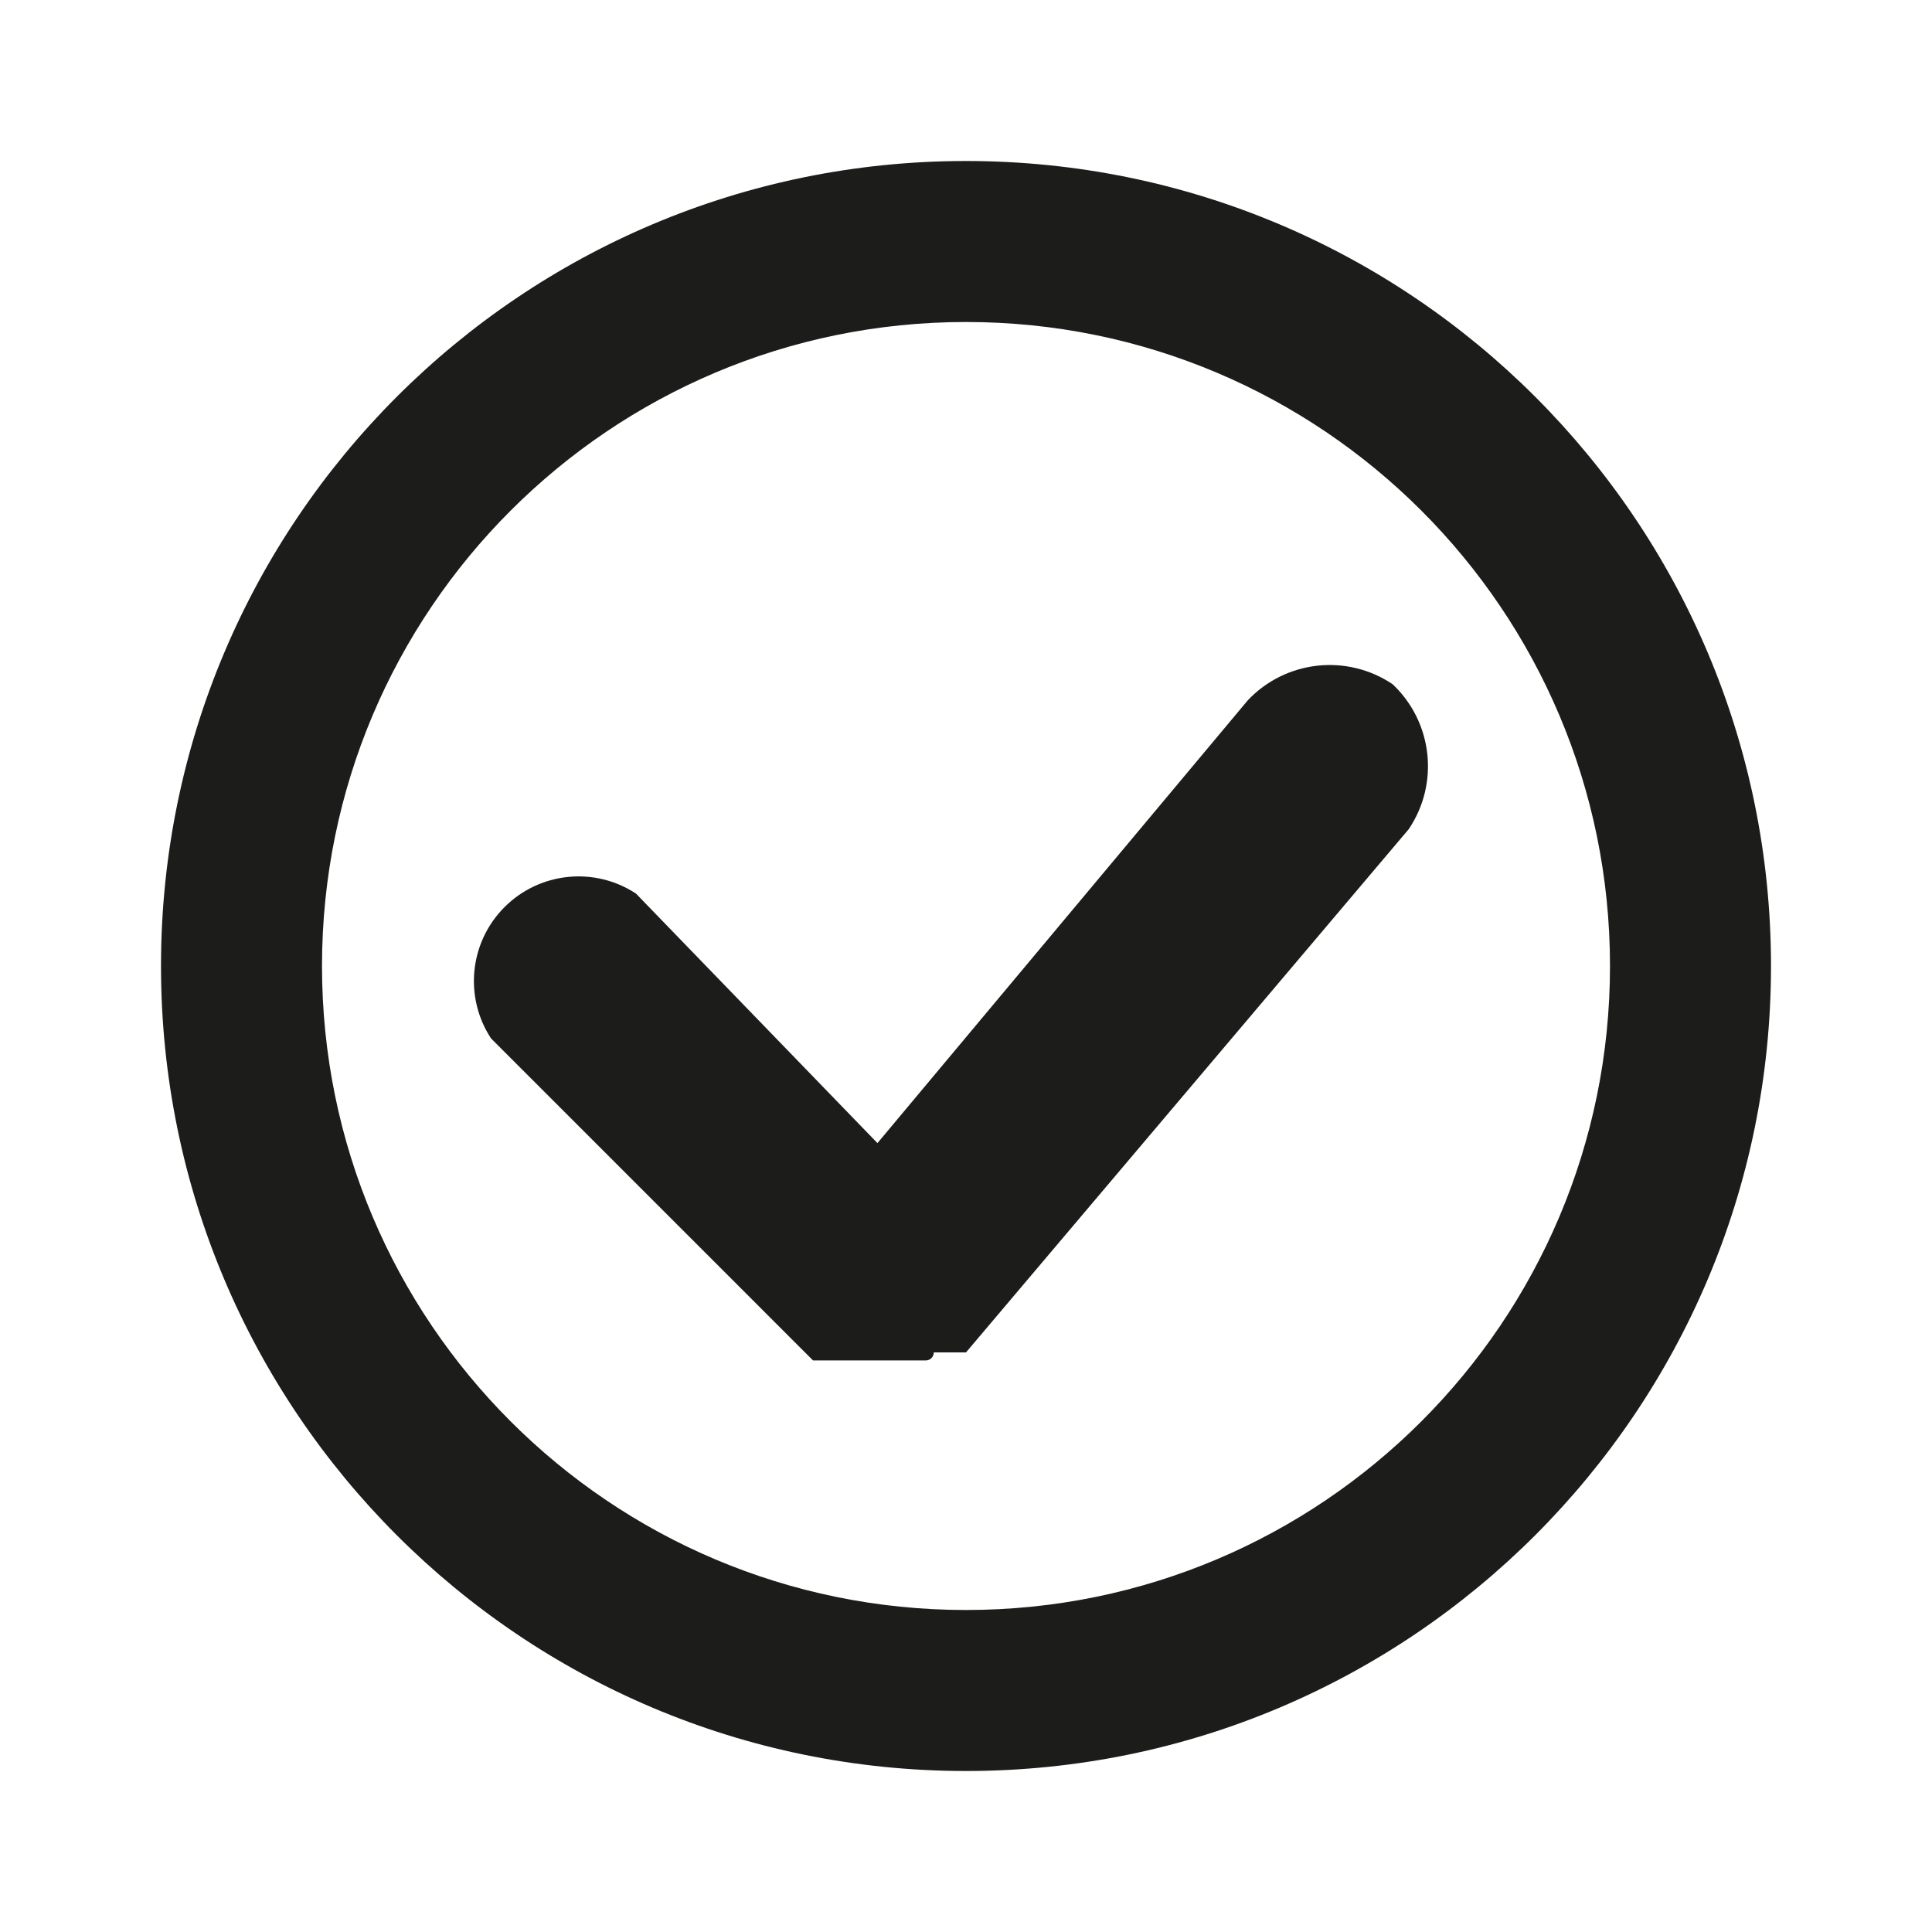
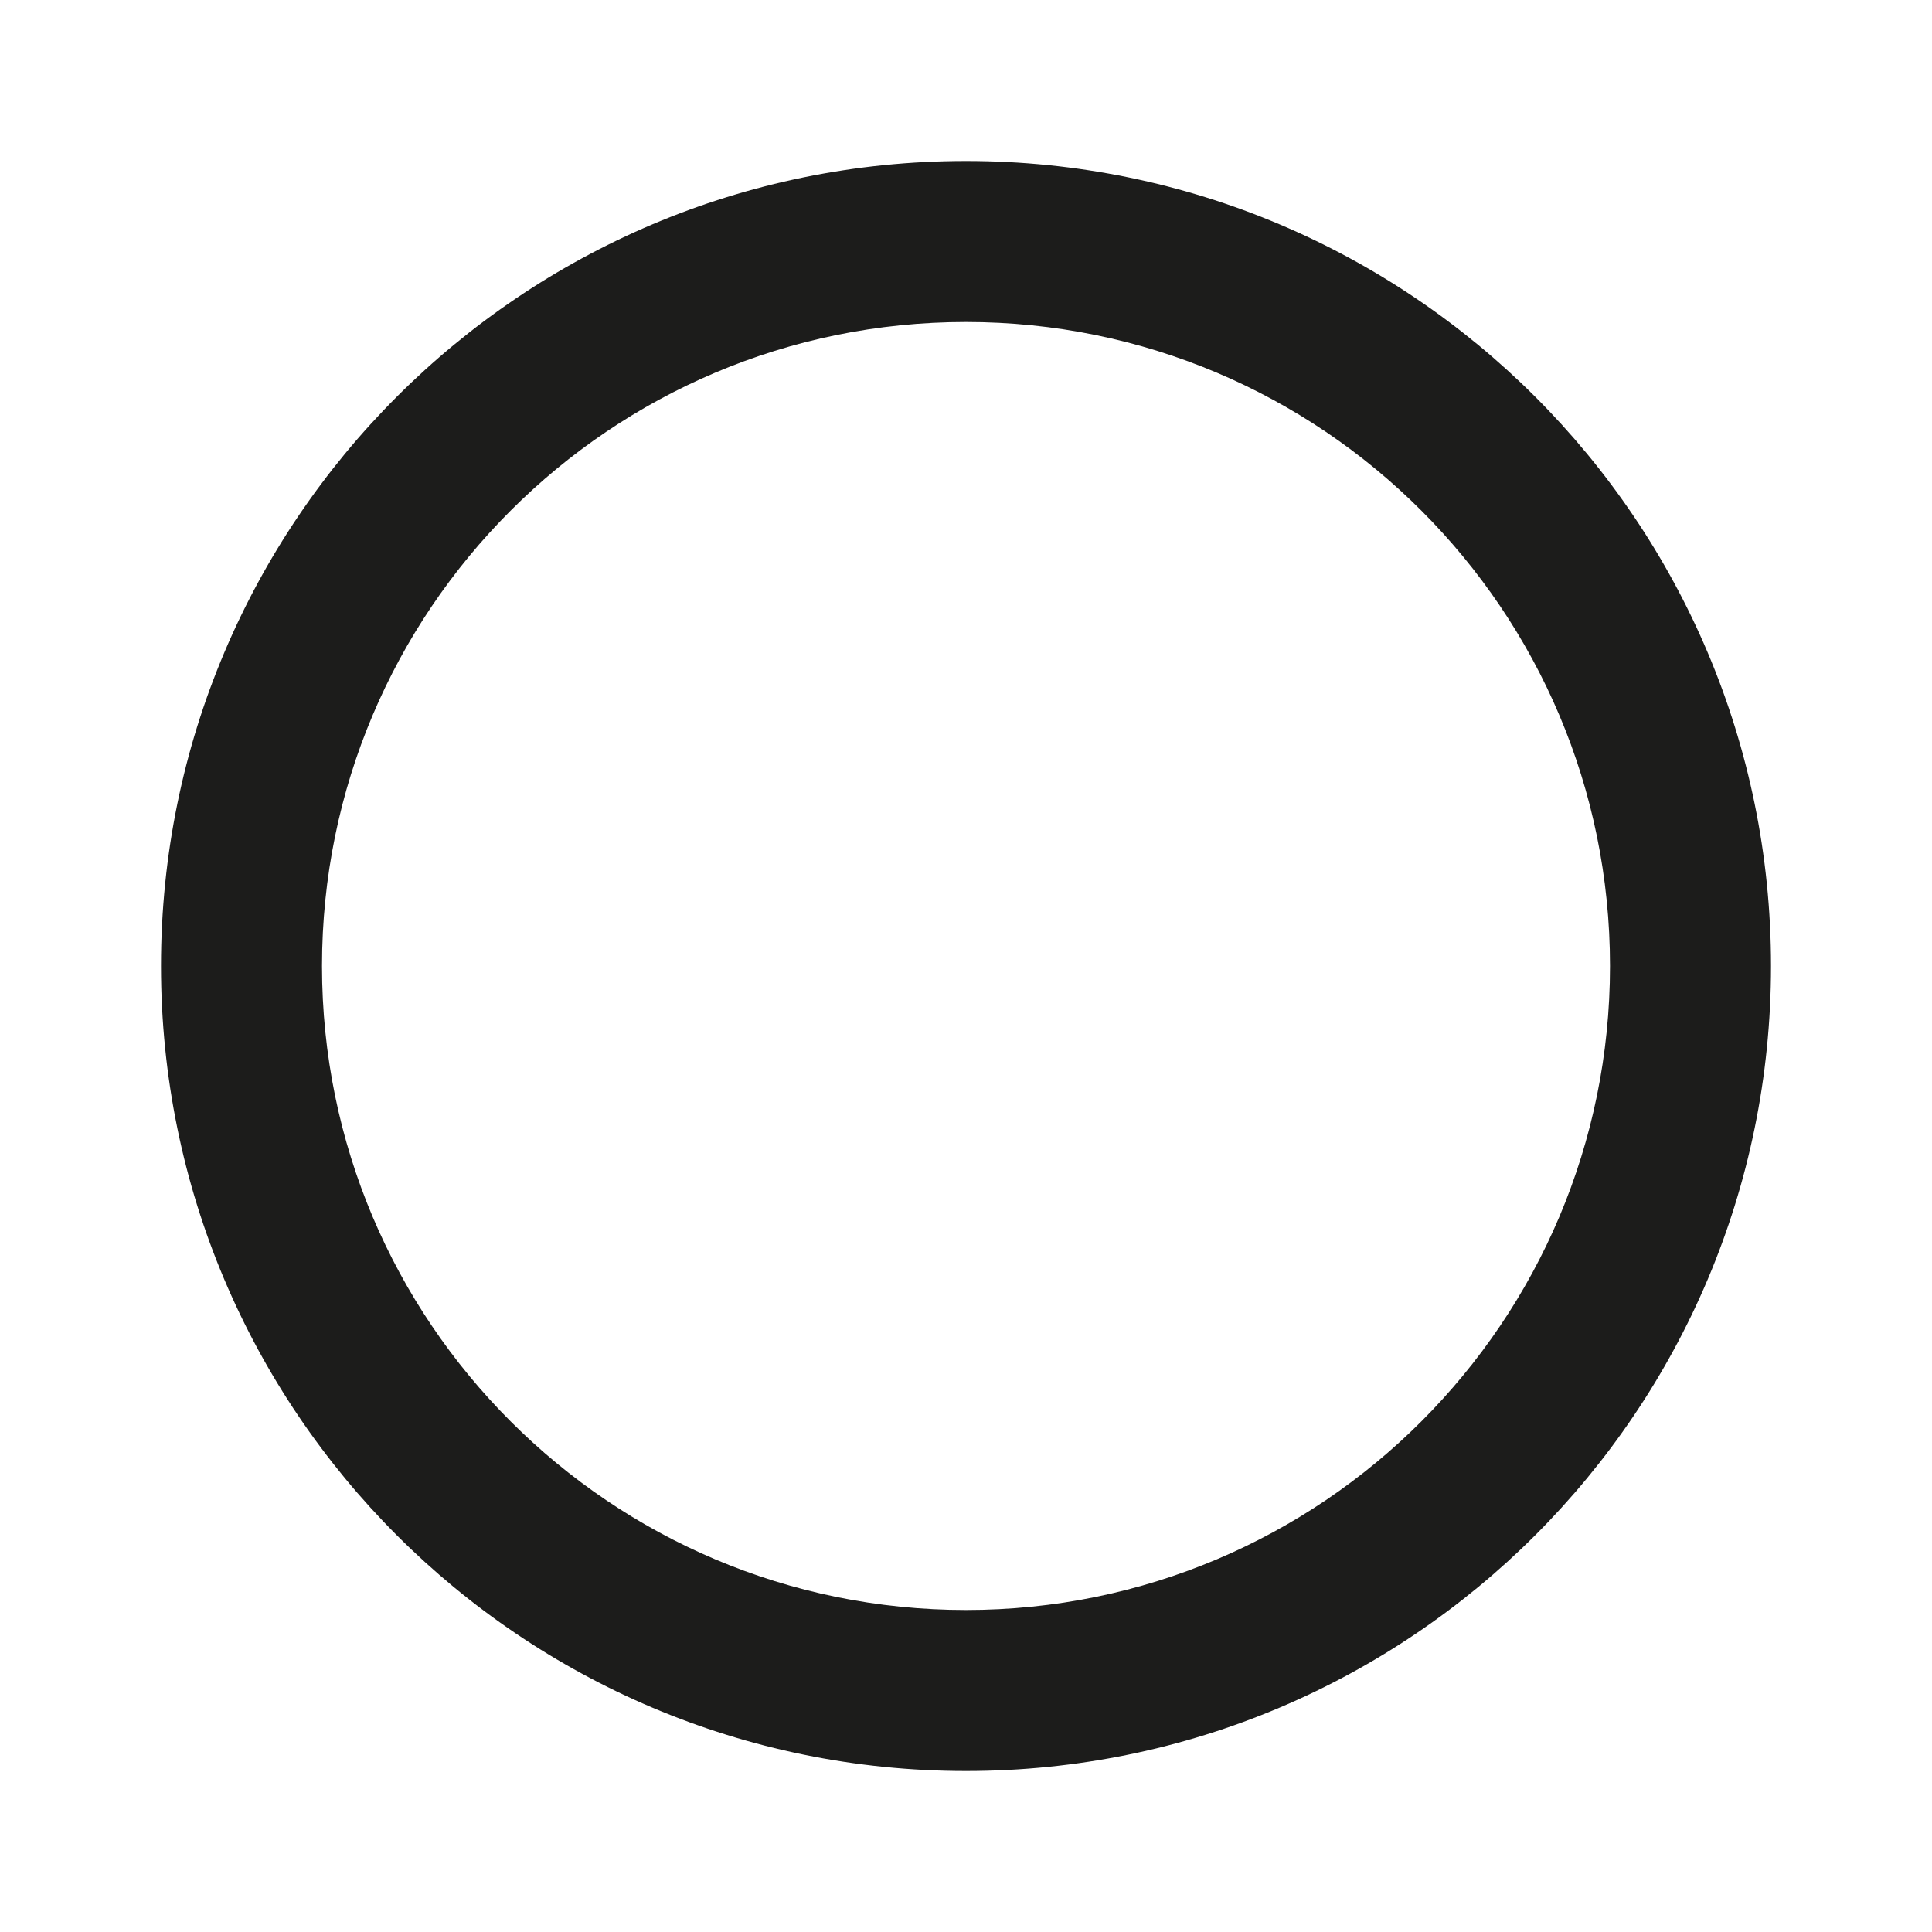
<svg xmlns="http://www.w3.org/2000/svg" viewBox="0 0 24 24">
-   <path d="M12 2a10 10 0 1 0 10 10A10 10 0 0 0 12 2zm0 18a8 8 0 1 1 8-8 8 8 0 0 1-8 8zm5.3-11.5a1.4 1.4 0 0 0-1.8.2l-4.6 5.5-3-3.1a1.3 1.3 0 0 0-1.8 1.8l4 4h1.4a.1.1 0 0 0 .1-.1h.4l5.5-6.5a1.4 1.4 0 0 0-.2-1.8z" fill="#1c1c1b" />
+   <defs>
+     <style>.a{fill:#1c1c1b;}</style>
+   </defs>
+   <path class="a" d="M12,2A10,10,0,1,0,22,12,10,10,0,0,0,12,2Zm0,18a8,8,0,1,1,8-8A8,8,0,0,1,12,20Z" />
</svg>
